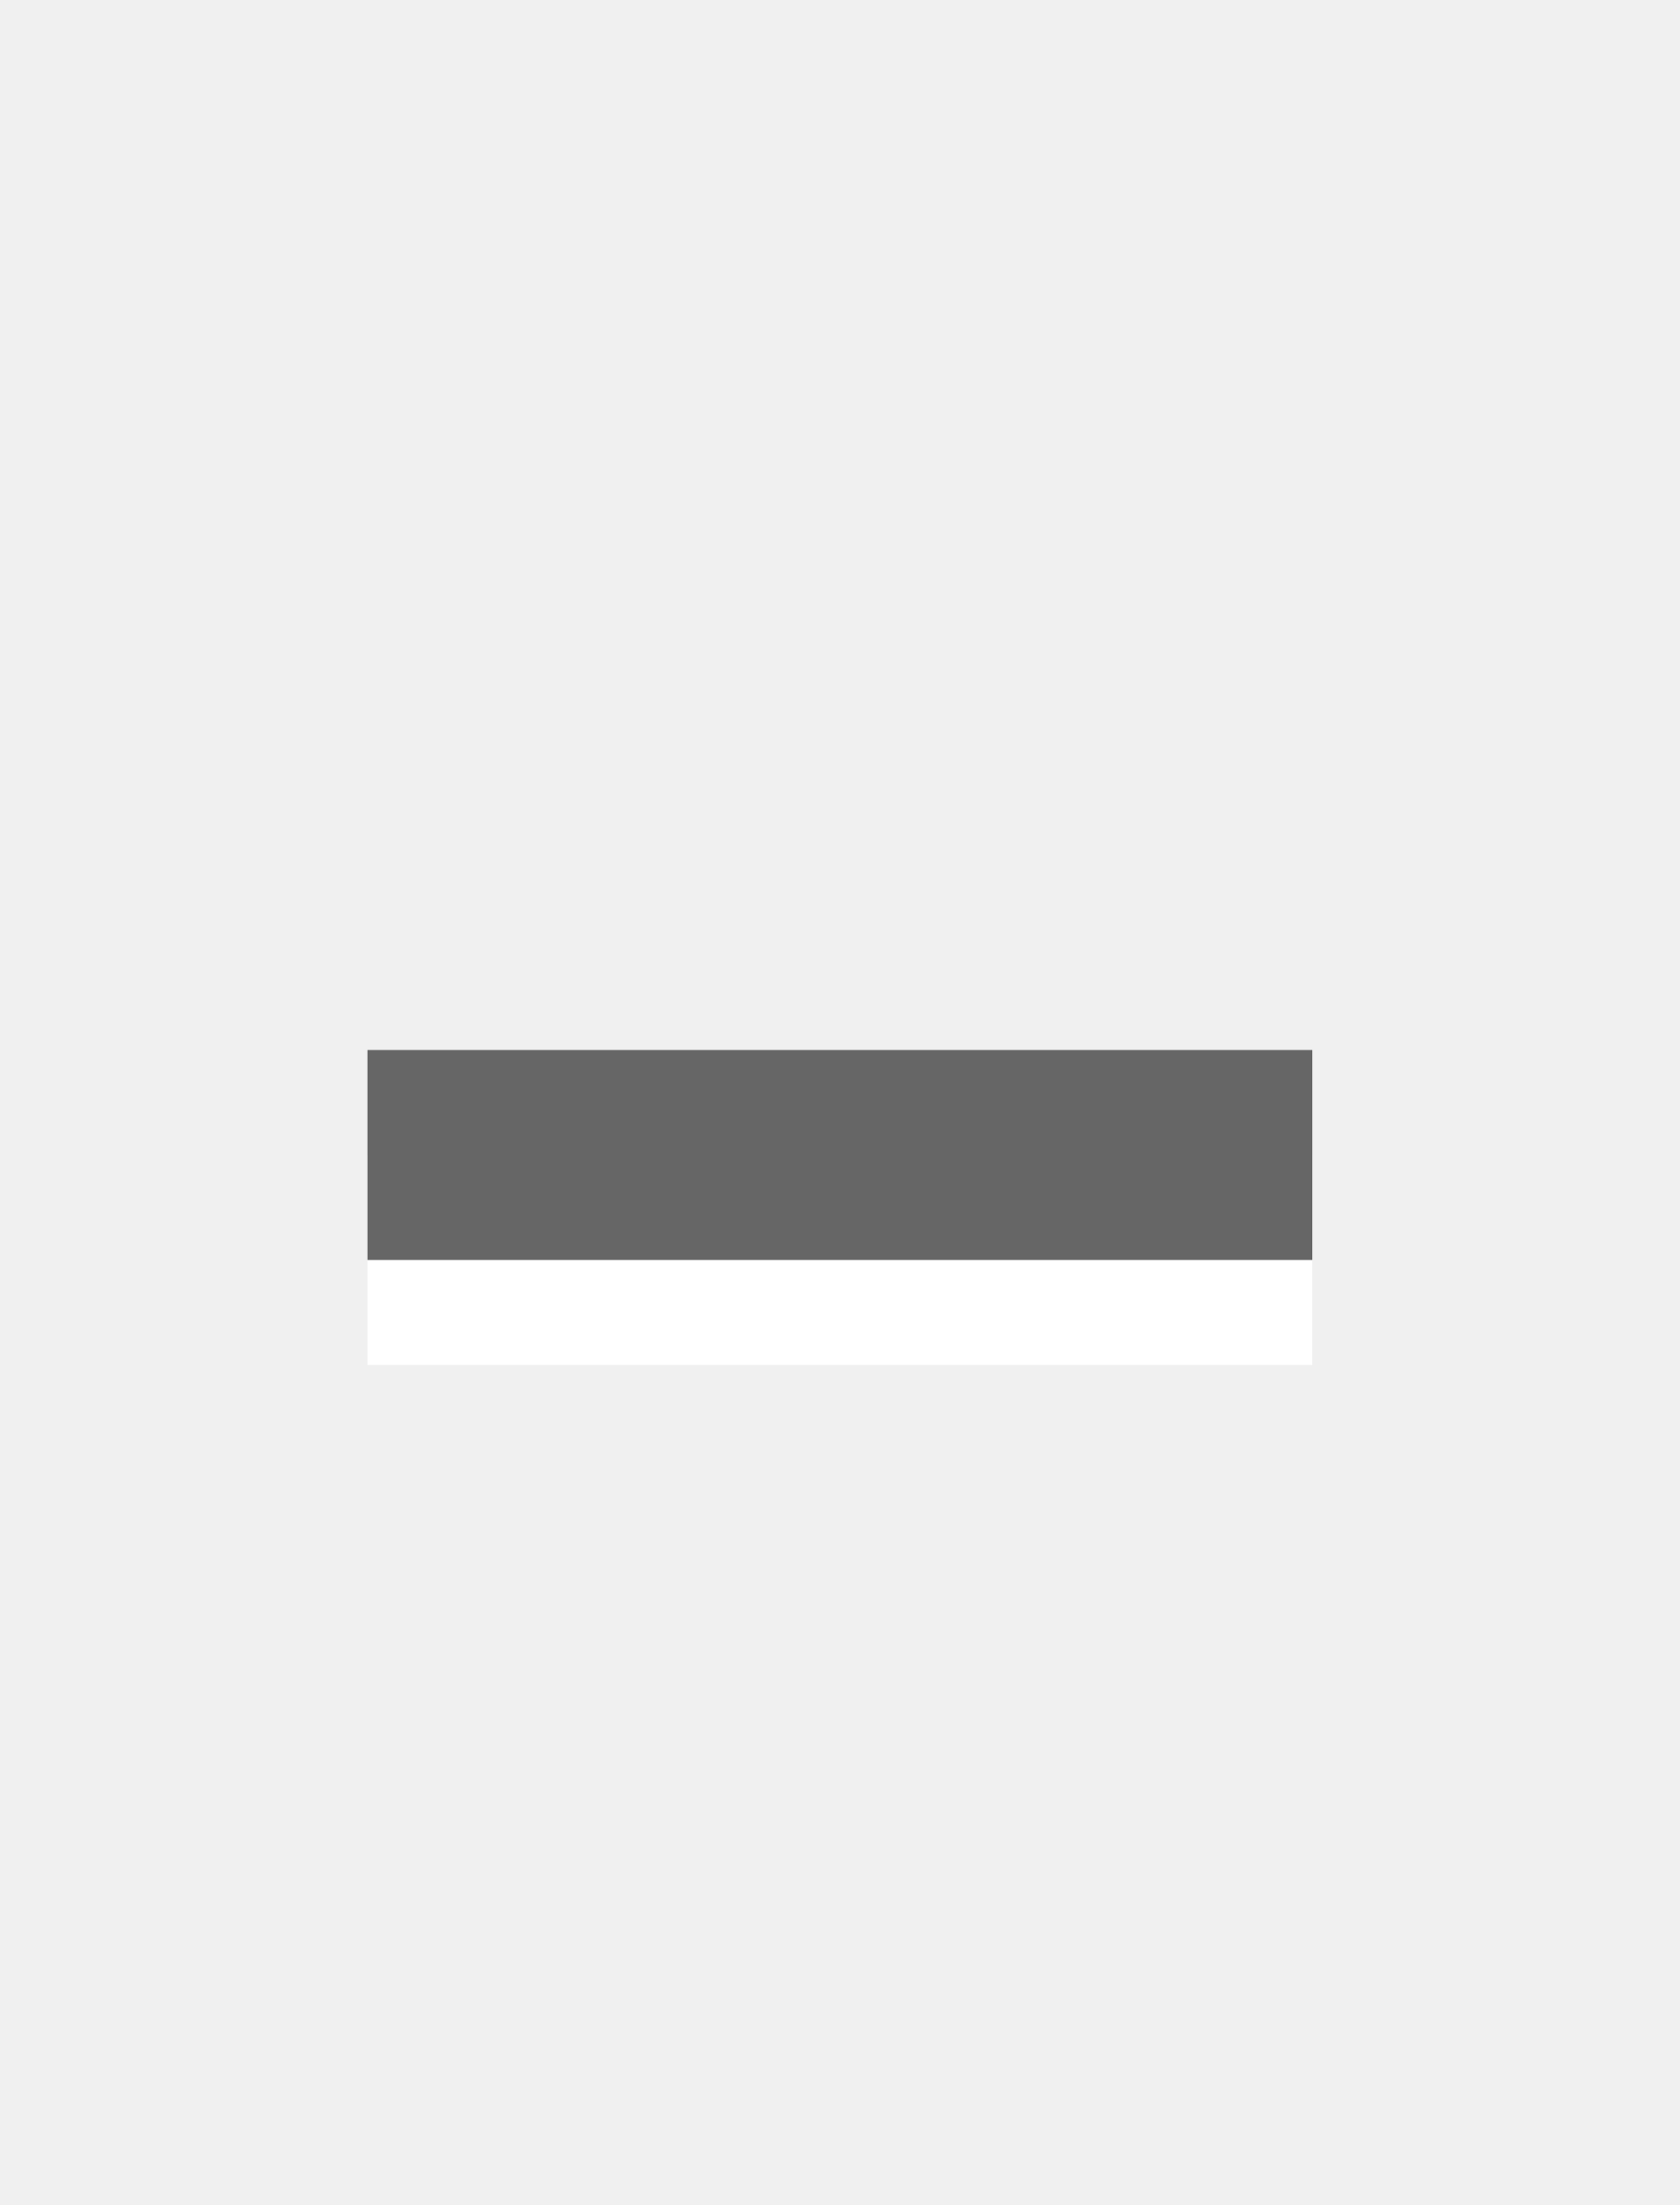
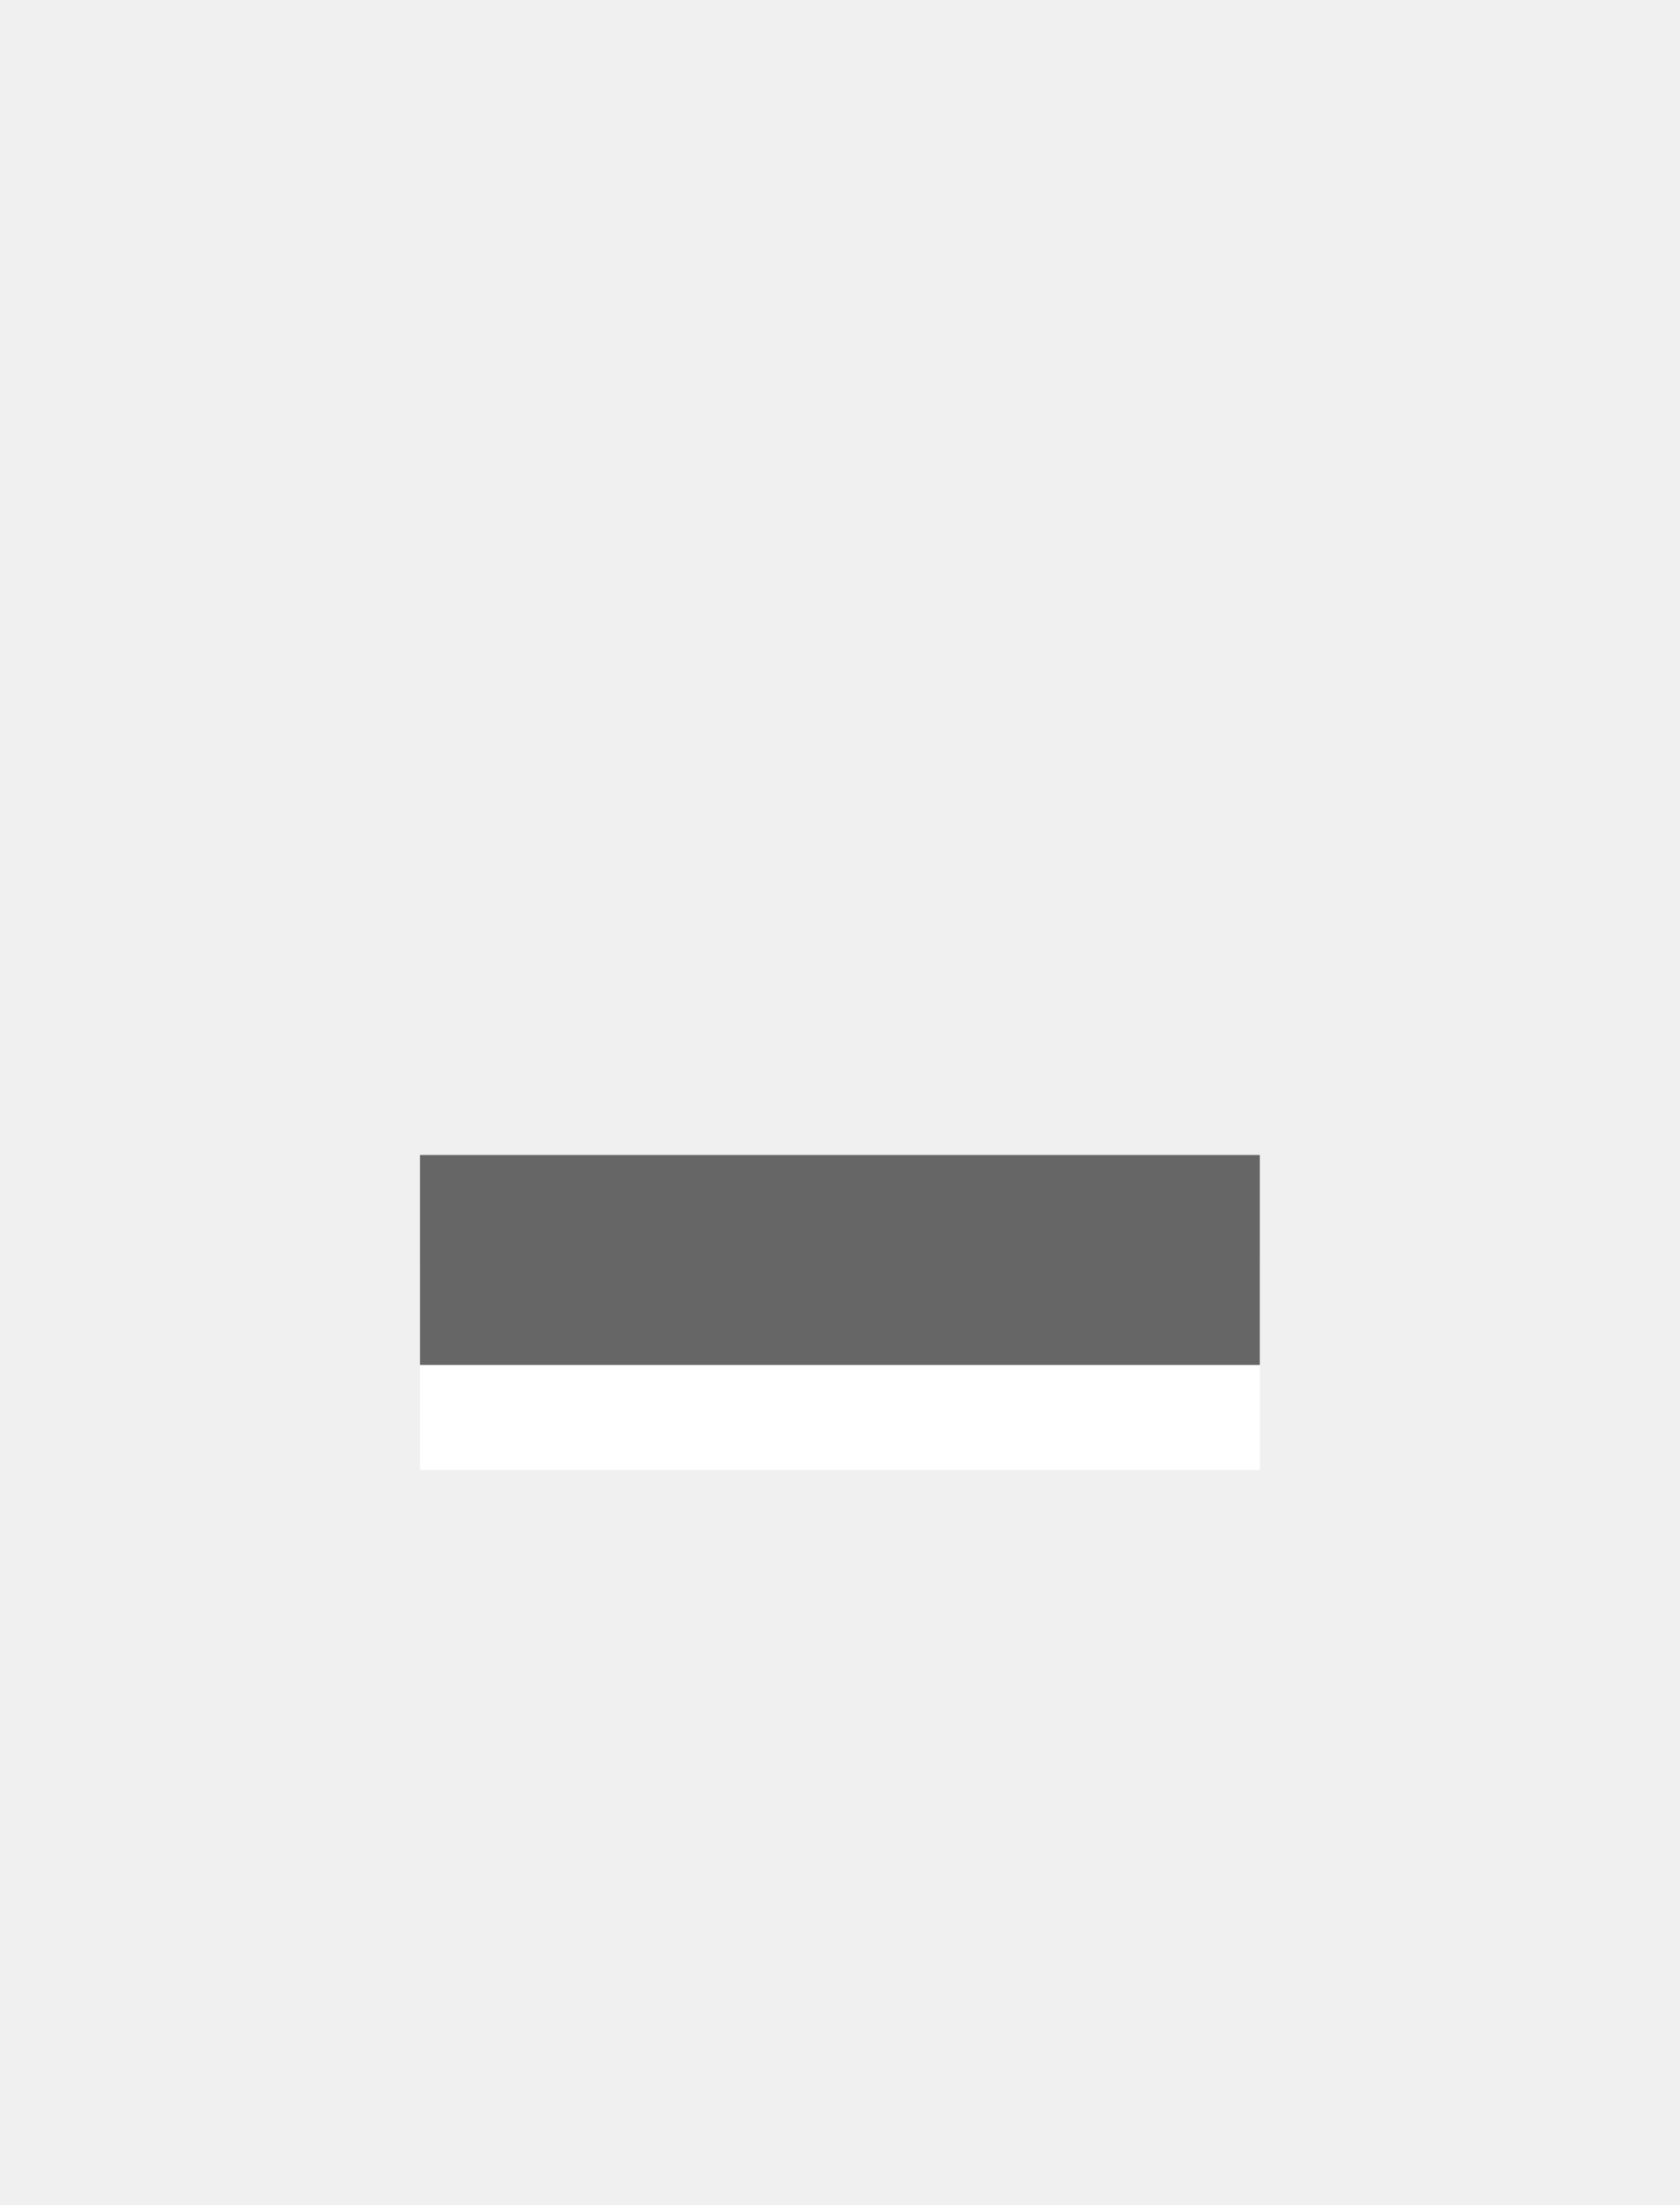
<svg xmlns="http://www.w3.org/2000/svg" height="21" width="16" version="1.1" id="svg2">
  <defs id="defs4">
    <linearGradient id="a" y2="12.083" gradientUnits="userSpaceOnUse" x2="11.17" gradientTransform="matrix(.70711 .70711 -.70711 .70711 10.121 -2.435)" y1="7.844" x1="6.931">
      <stop offset="0" id="stop7" />
      <stop stop-color="#646464" offset="1" id="stop9" />
    </linearGradient>
  </defs>
-   <rect y="11" x="3.5" height="2" width="9" id="rect3757" style="fill:#ffffff;fill-opacity:1;stroke:none" />
-   <rect style="fill:#666666;fill-opacity:1;stroke:none" id="rect2987" width="9" height="2" x="3.5" y="10" />
+   <rect y="12" x="4" height="2" width="8" id="rect3757" style="fill:#ffffff;fill-opacity:1;stroke:none" />
+   <rect style="fill:#666666;fill-opacity:1;stroke:none" id="rect2987" width="8" height="2" x="4" y="11" />
</svg>
